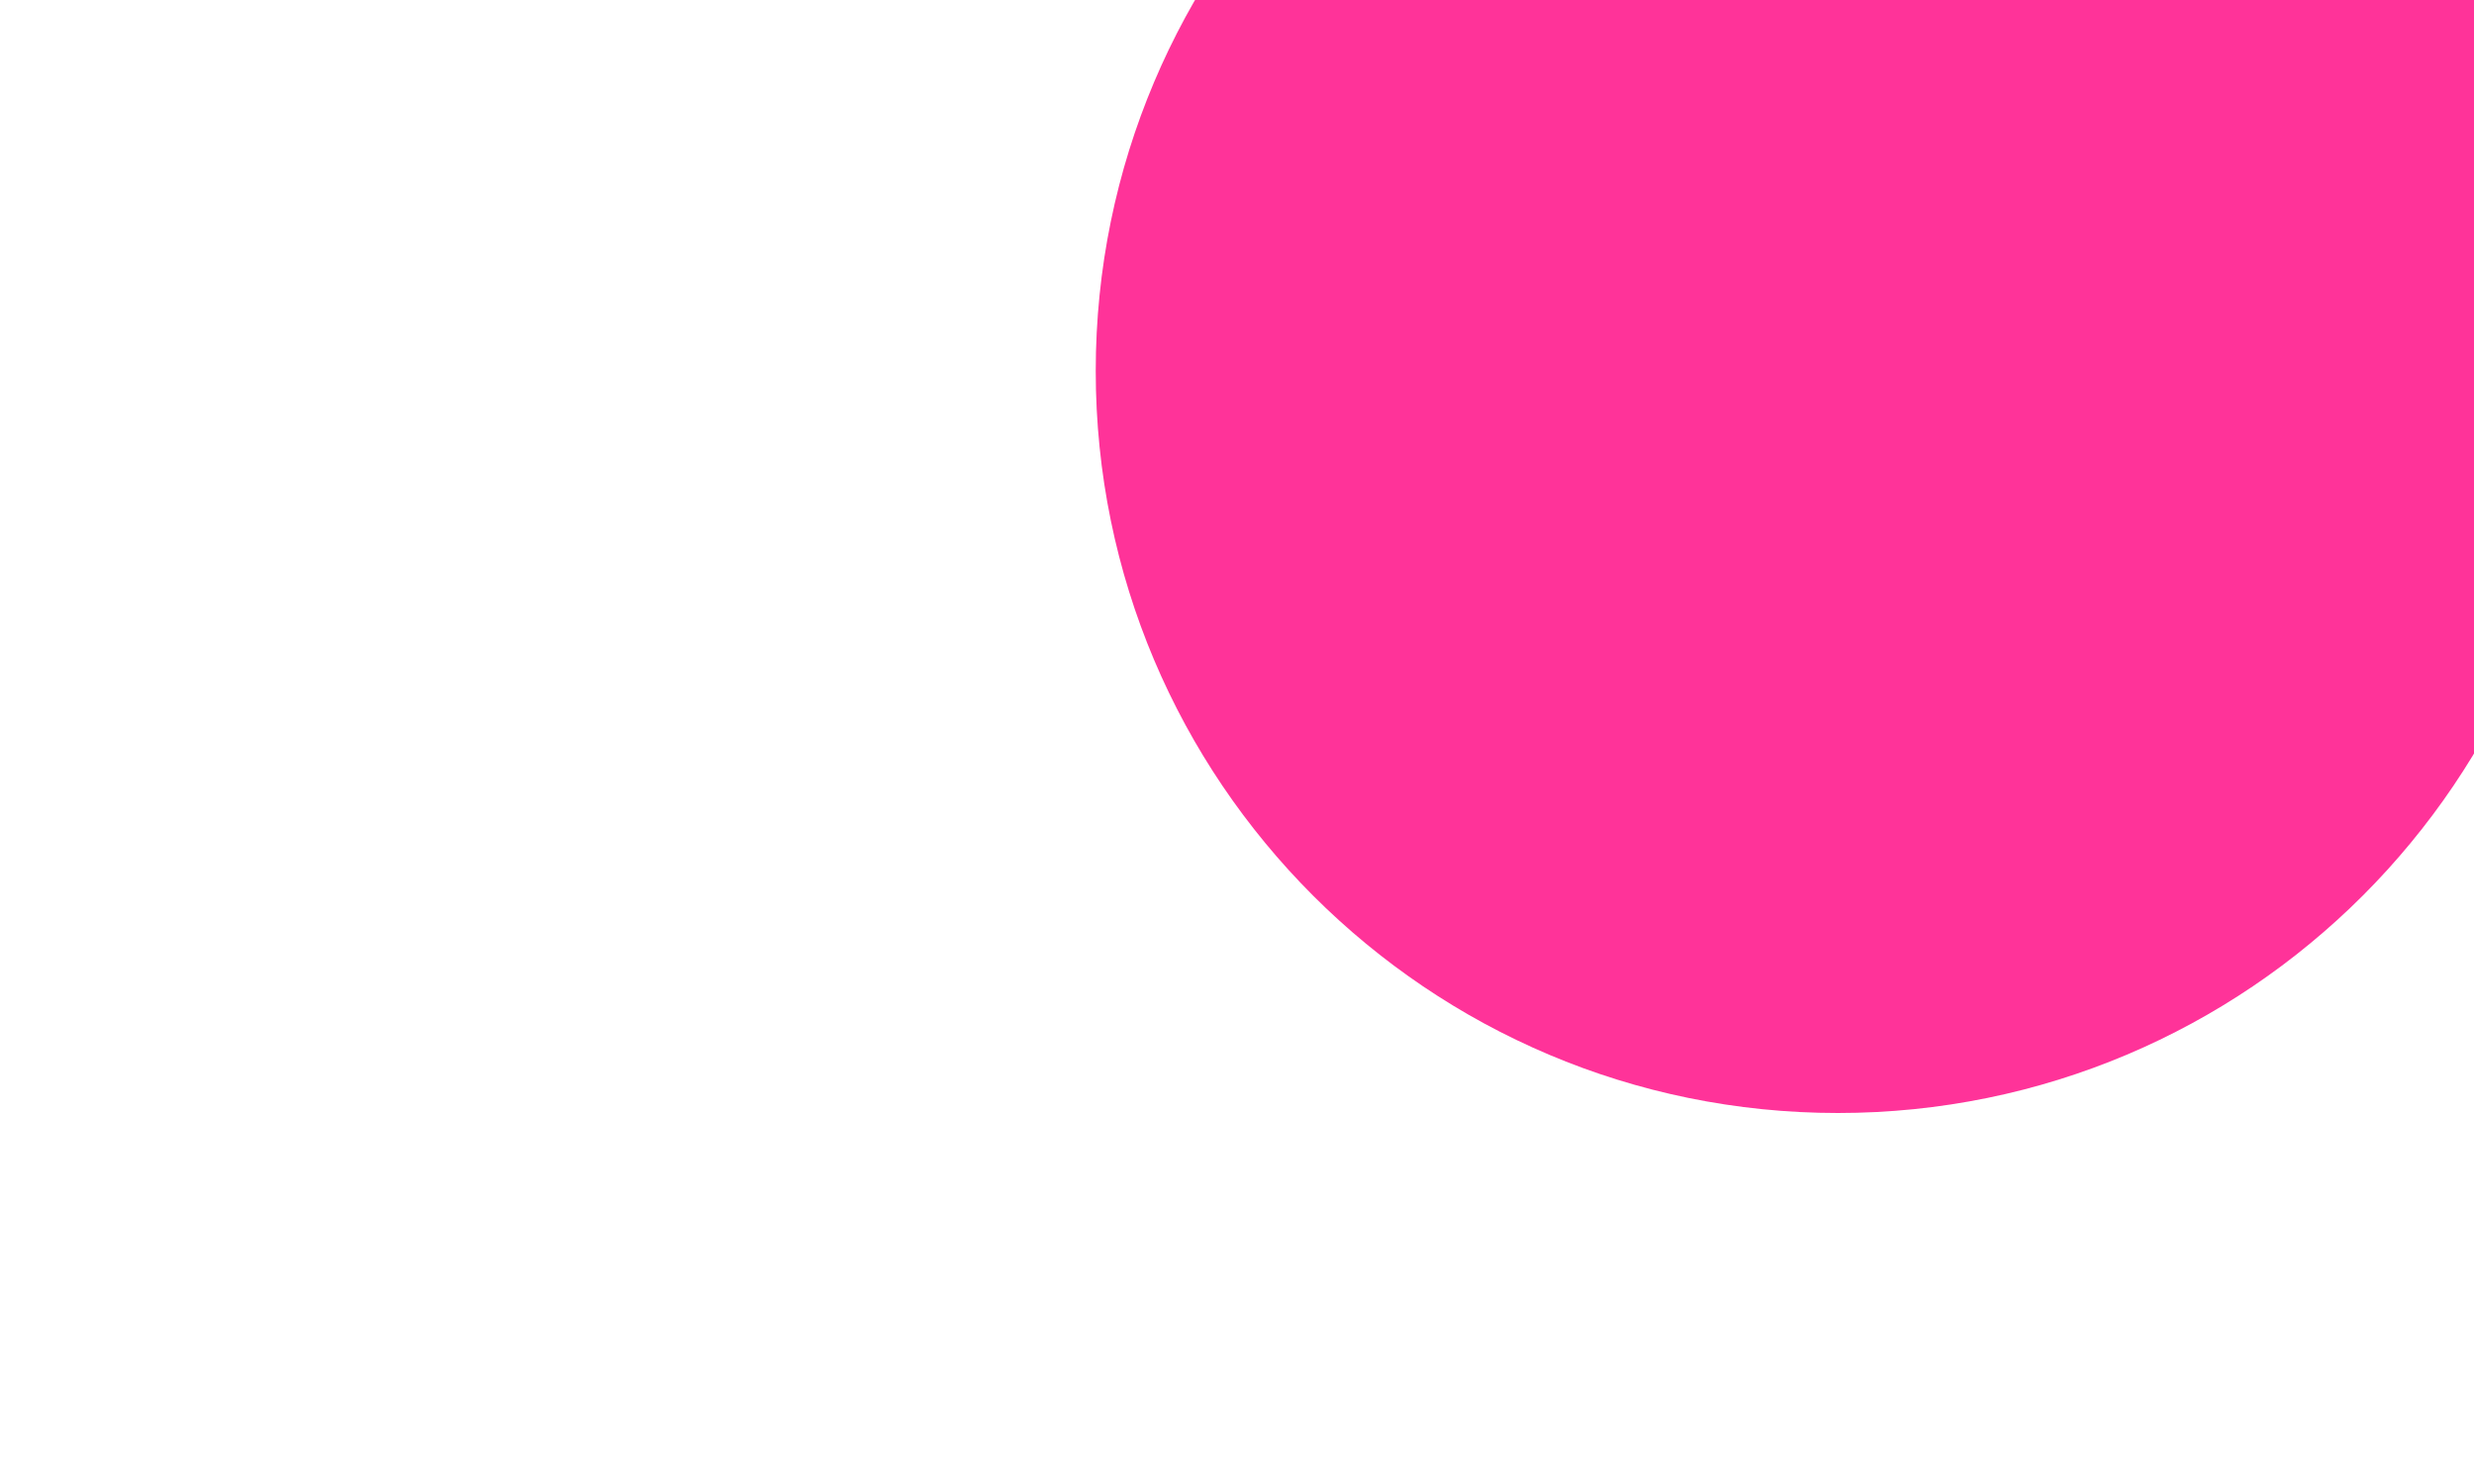
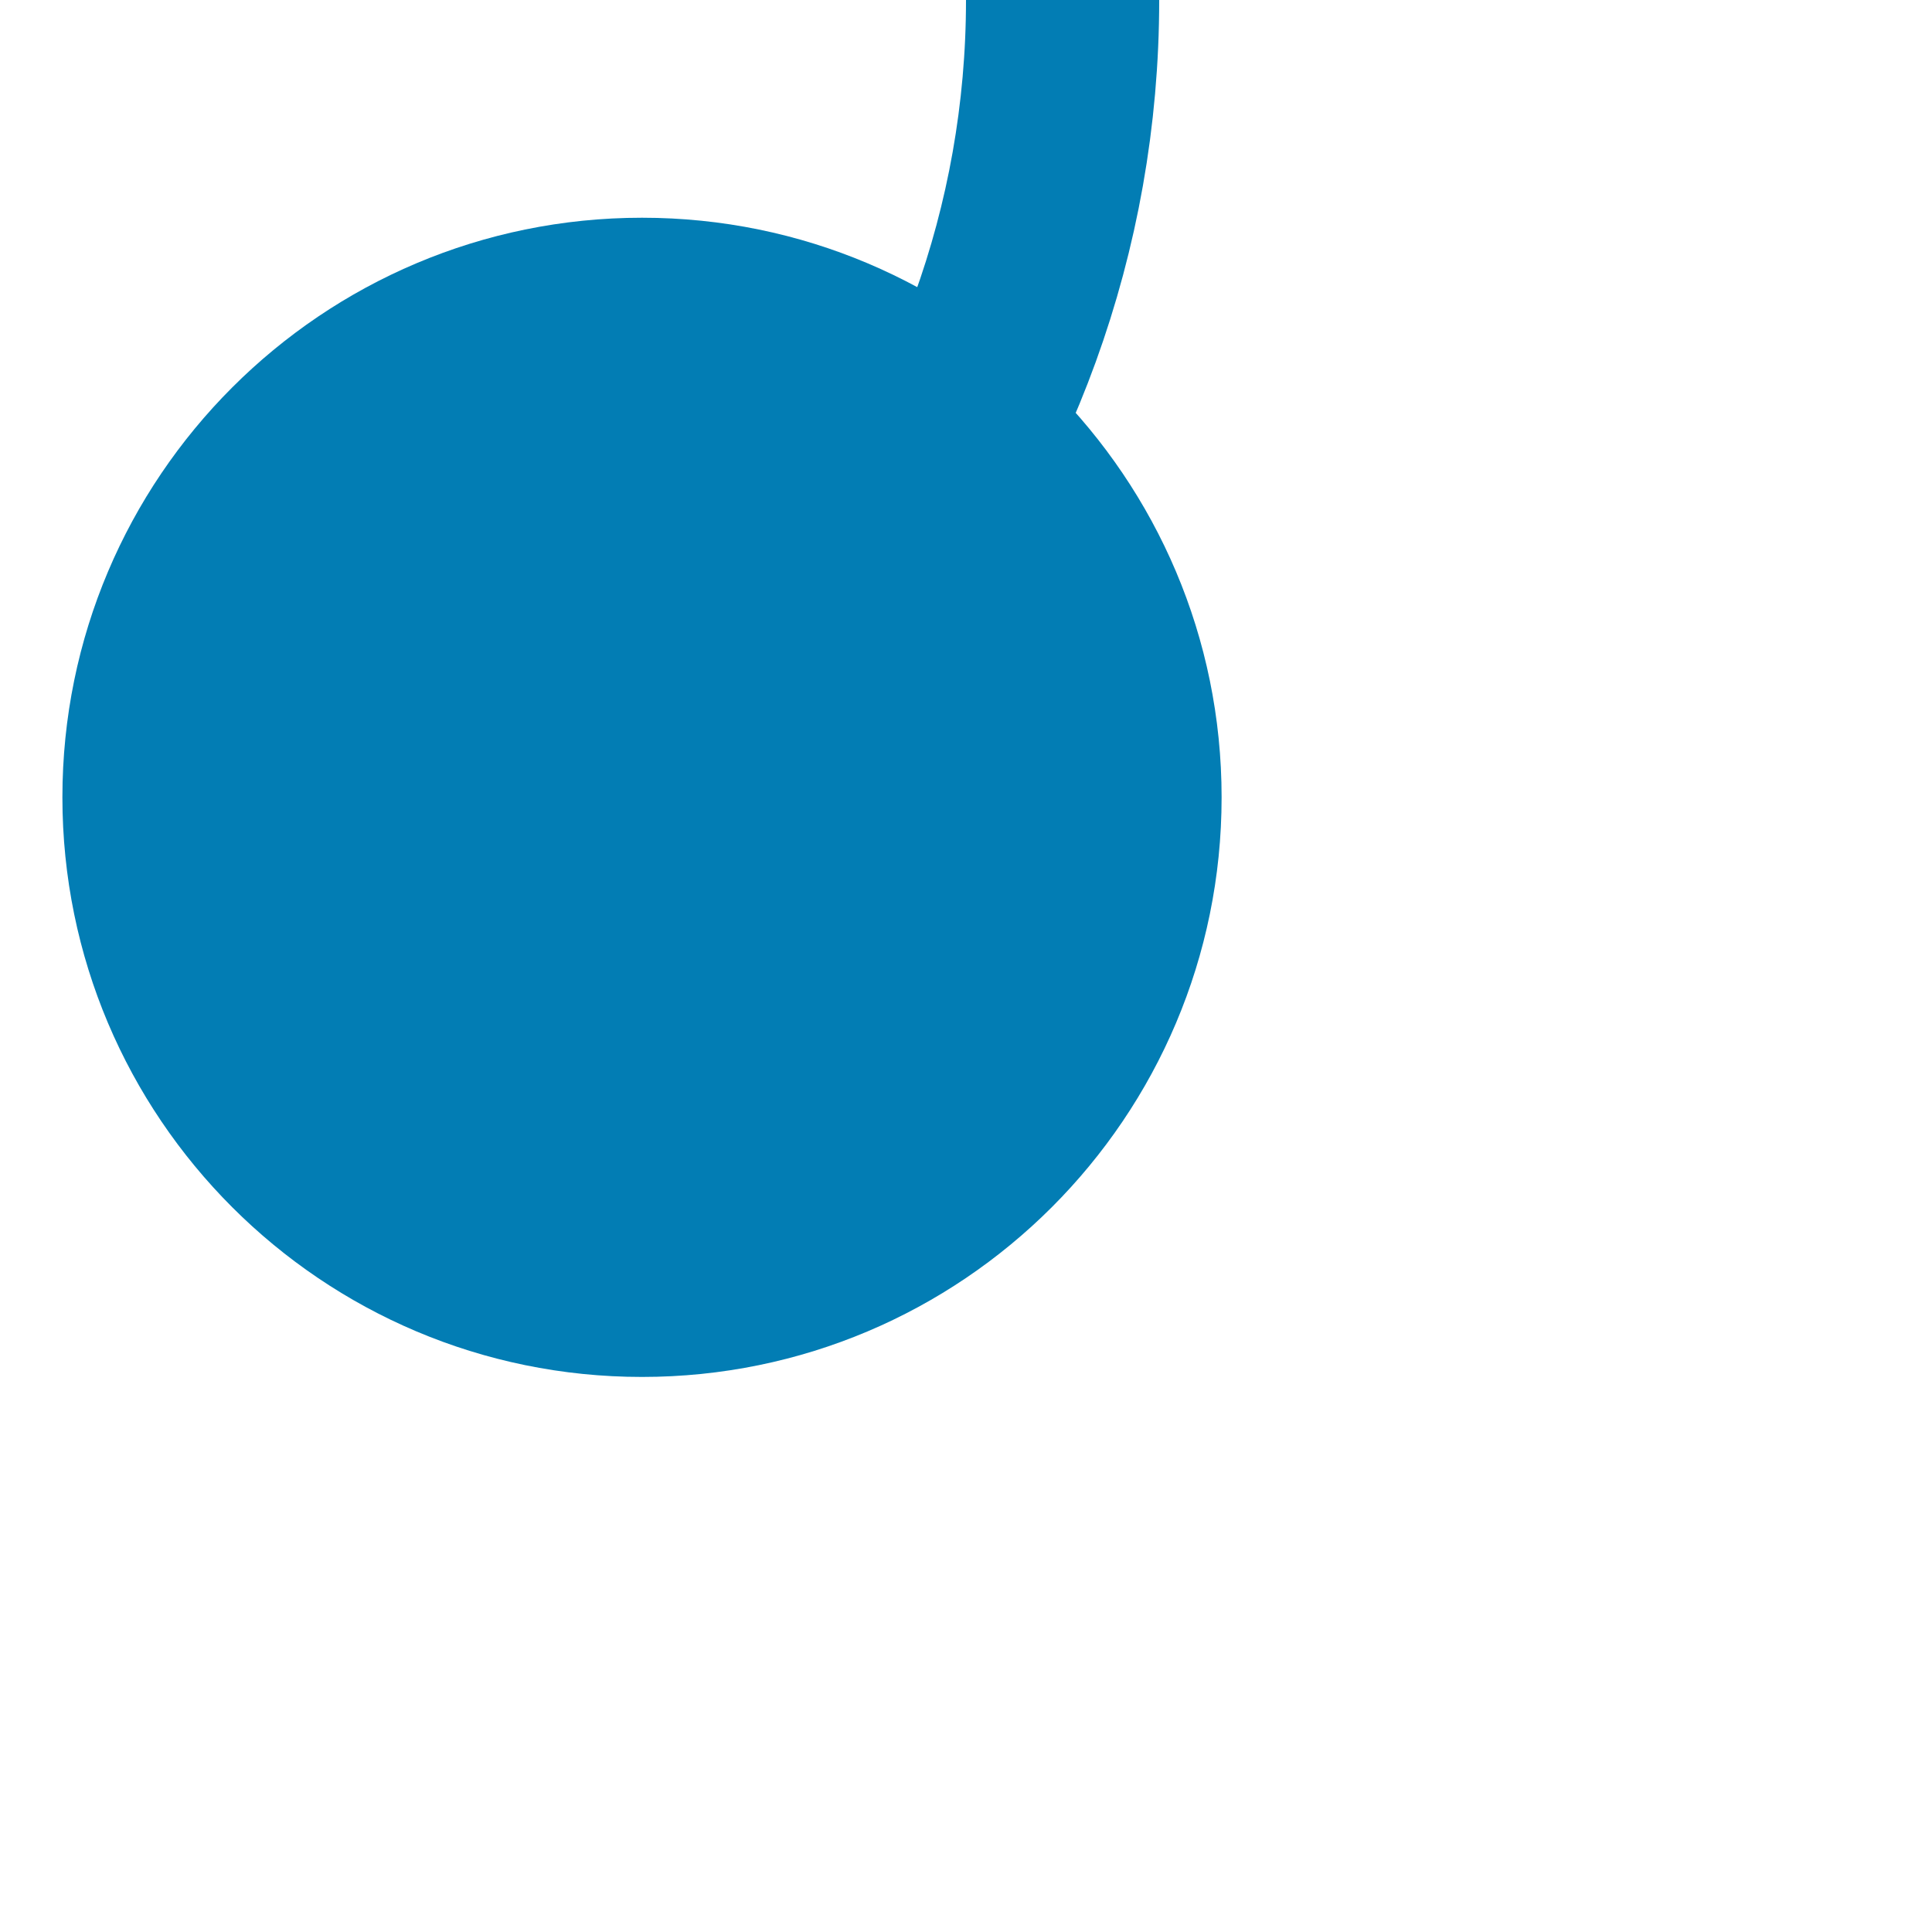
- <svg xmlns="http://www.w3.org/2000/svg" version="1.1" width="10px" height="6px" preserveAspectRatio="xMinYMid meet" viewBox="1046 1333  10 4">
-   <path d="M 1051.46 1333.341  A 1 1 0 0 0 1052 1333.5 L 1589 1333.5  A 3 3 0 0 1 1592 1330.5 A 3 3 0 0 1 1595 1333.5 L 1673 1333.5  " stroke-width="1" stroke="#ff3399" fill="none" />
-   <path d="M 1053.429 1330.5  A 3 3 0 0 0 1050.429 1333.5 A 3 3 0 0 0 1053.429 1336.5 A 3 3 0 0 0 1056.429 1333.5 A 3 3 0 0 0 1053.429 1330.5 Z " fill-rule="nonzero" fill="#ff3399" stroke="none" />
+ <svg xmlns="http://www.w3.org/2000/svg" version="1.1" width="10px" height="10px" preserveAspectRatio="xMinYMid meet" viewBox="1587 1232  10 8">
+   <path d="M 1588.493 1235.9  A 5 5 0 0 0 1592.5 1231 L 1592.5 1173  A 3 3 0 0 0 1595.5 1170 A 3 3 0 0 0 1592.5 1167 L 1592.5 1100  " stroke-width="1" stroke="#027db4" fill="none" />
+   <path d="M 1590.323 1232.127  A 3 3 0 0 0 1587.323 1235.127 A 3 3 0 0 0 1590.323 1238.127 A 3 3 0 0 0 1593.323 1235.127 A 3 3 0 0 0 1590.323 1232.127 Z " fill-rule="nonzero" fill="#027db4" stroke="none" />
</svg>
